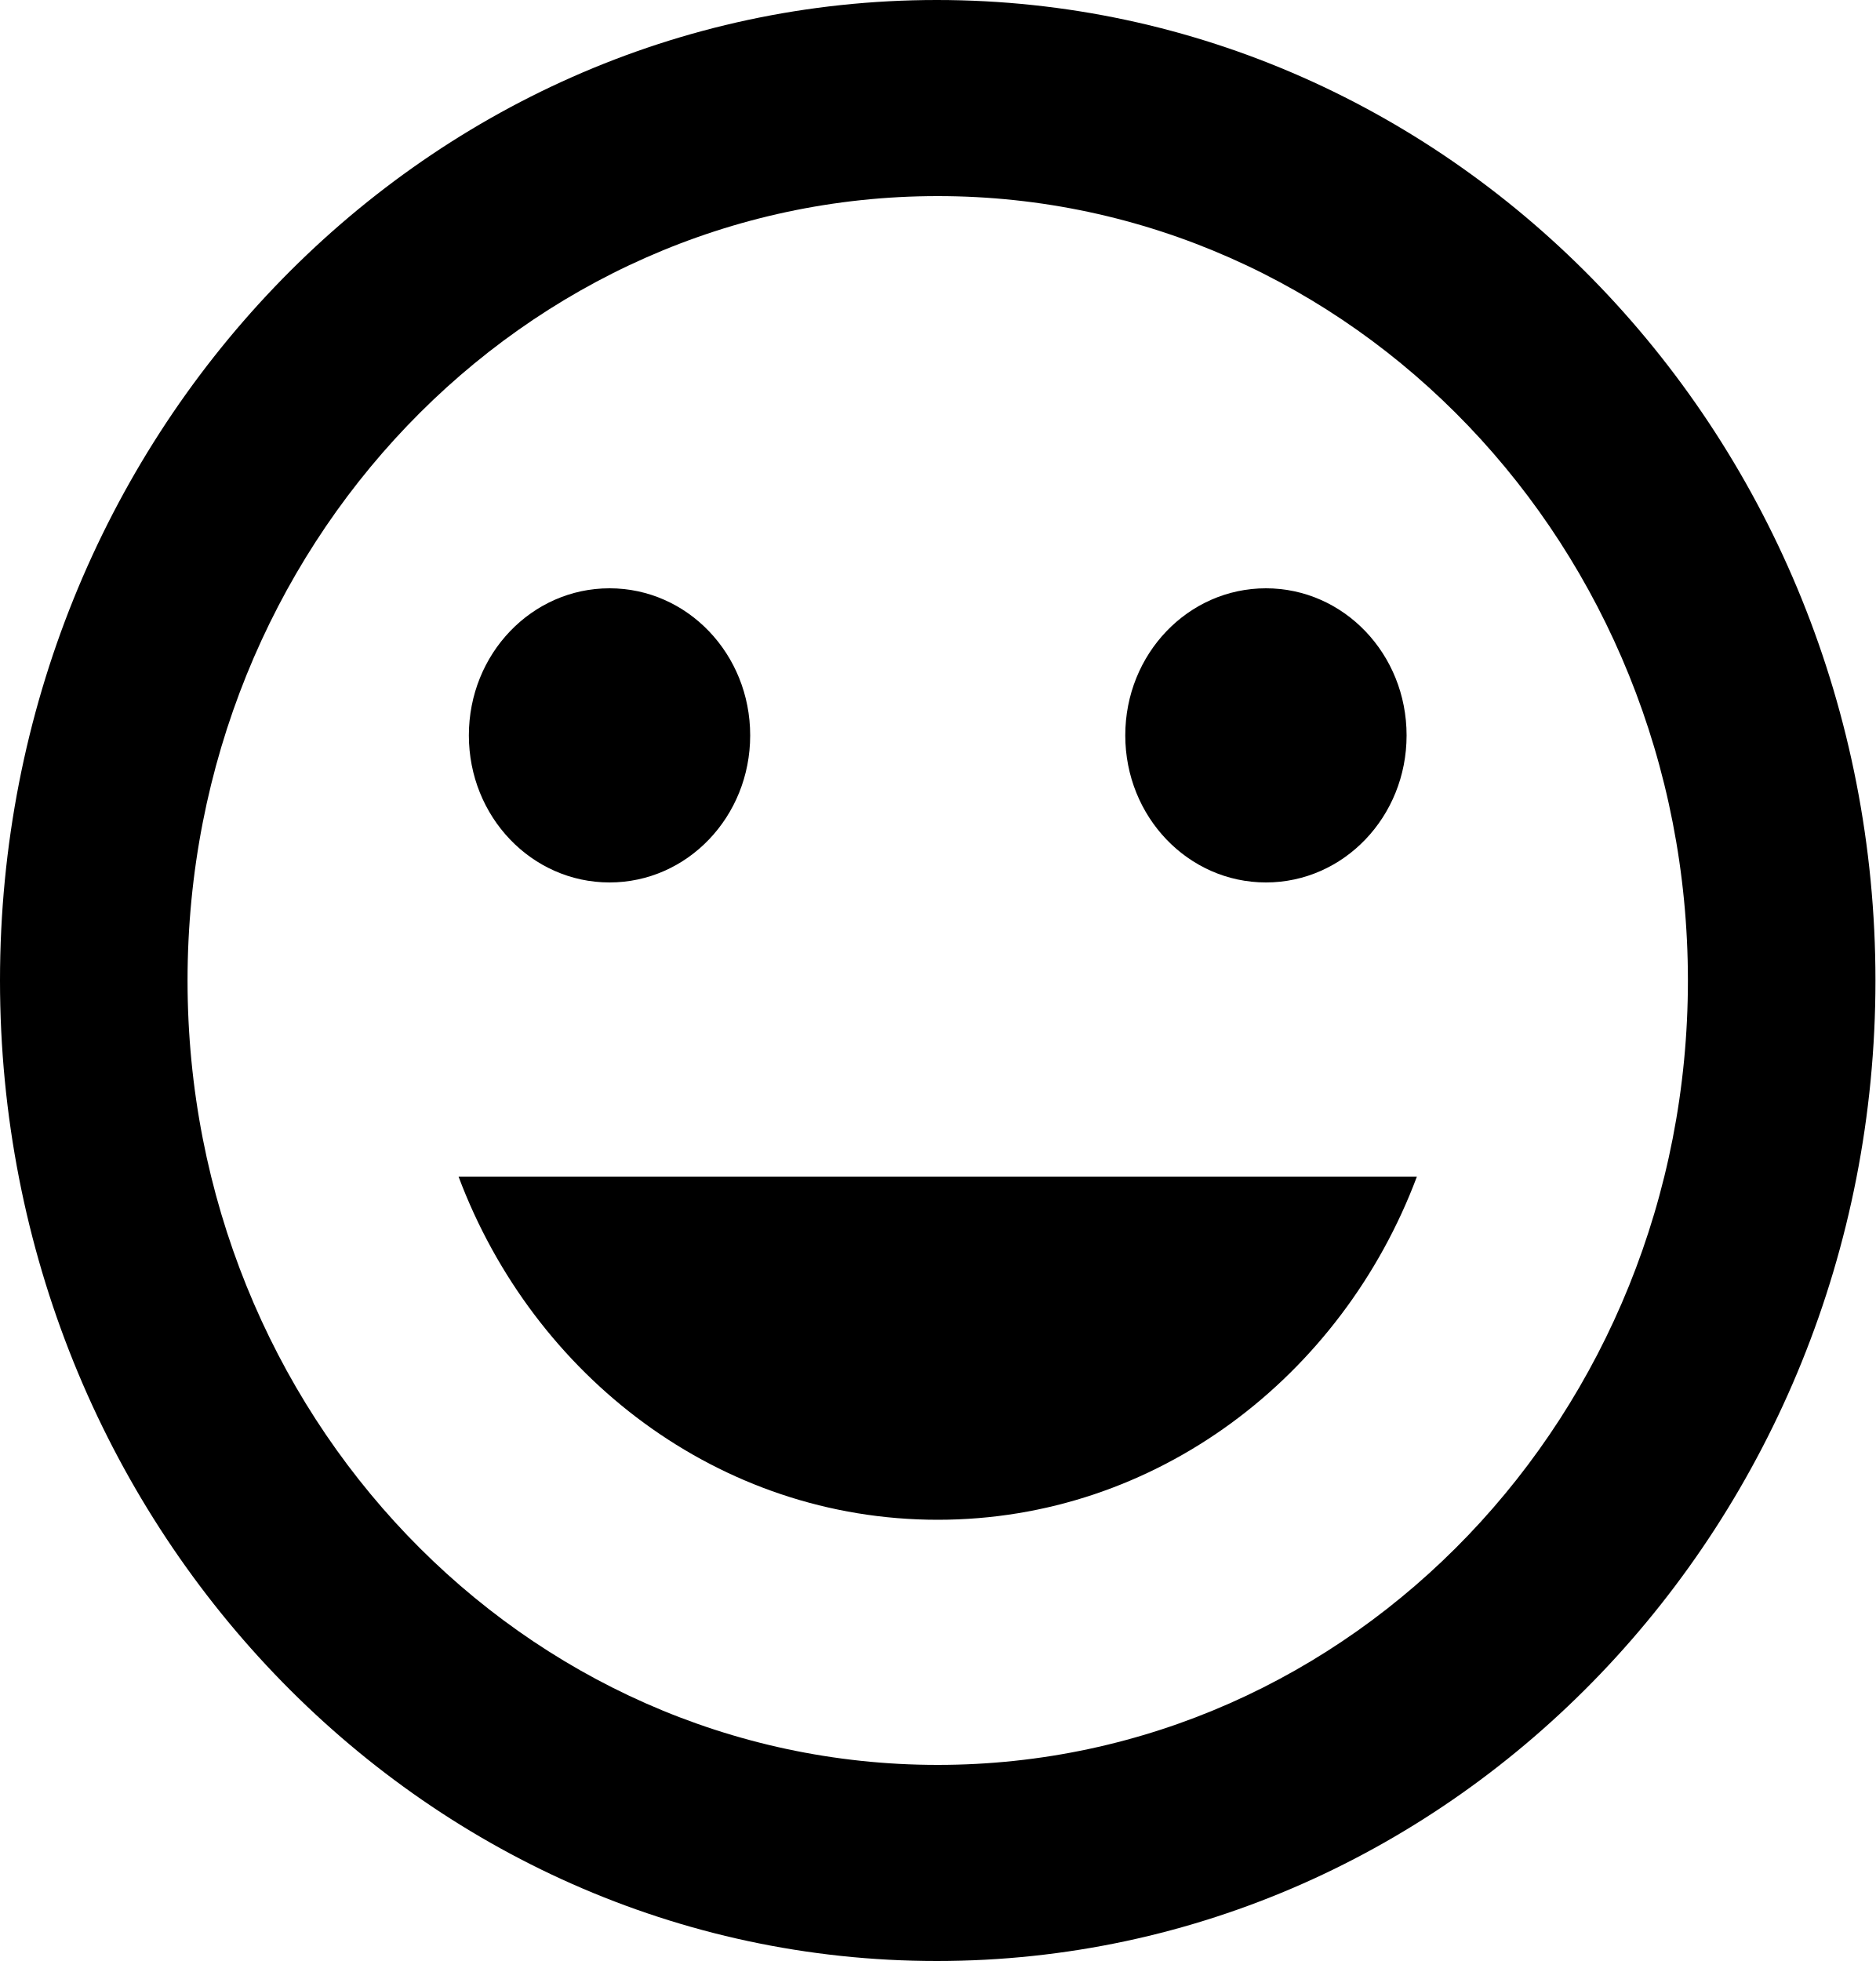
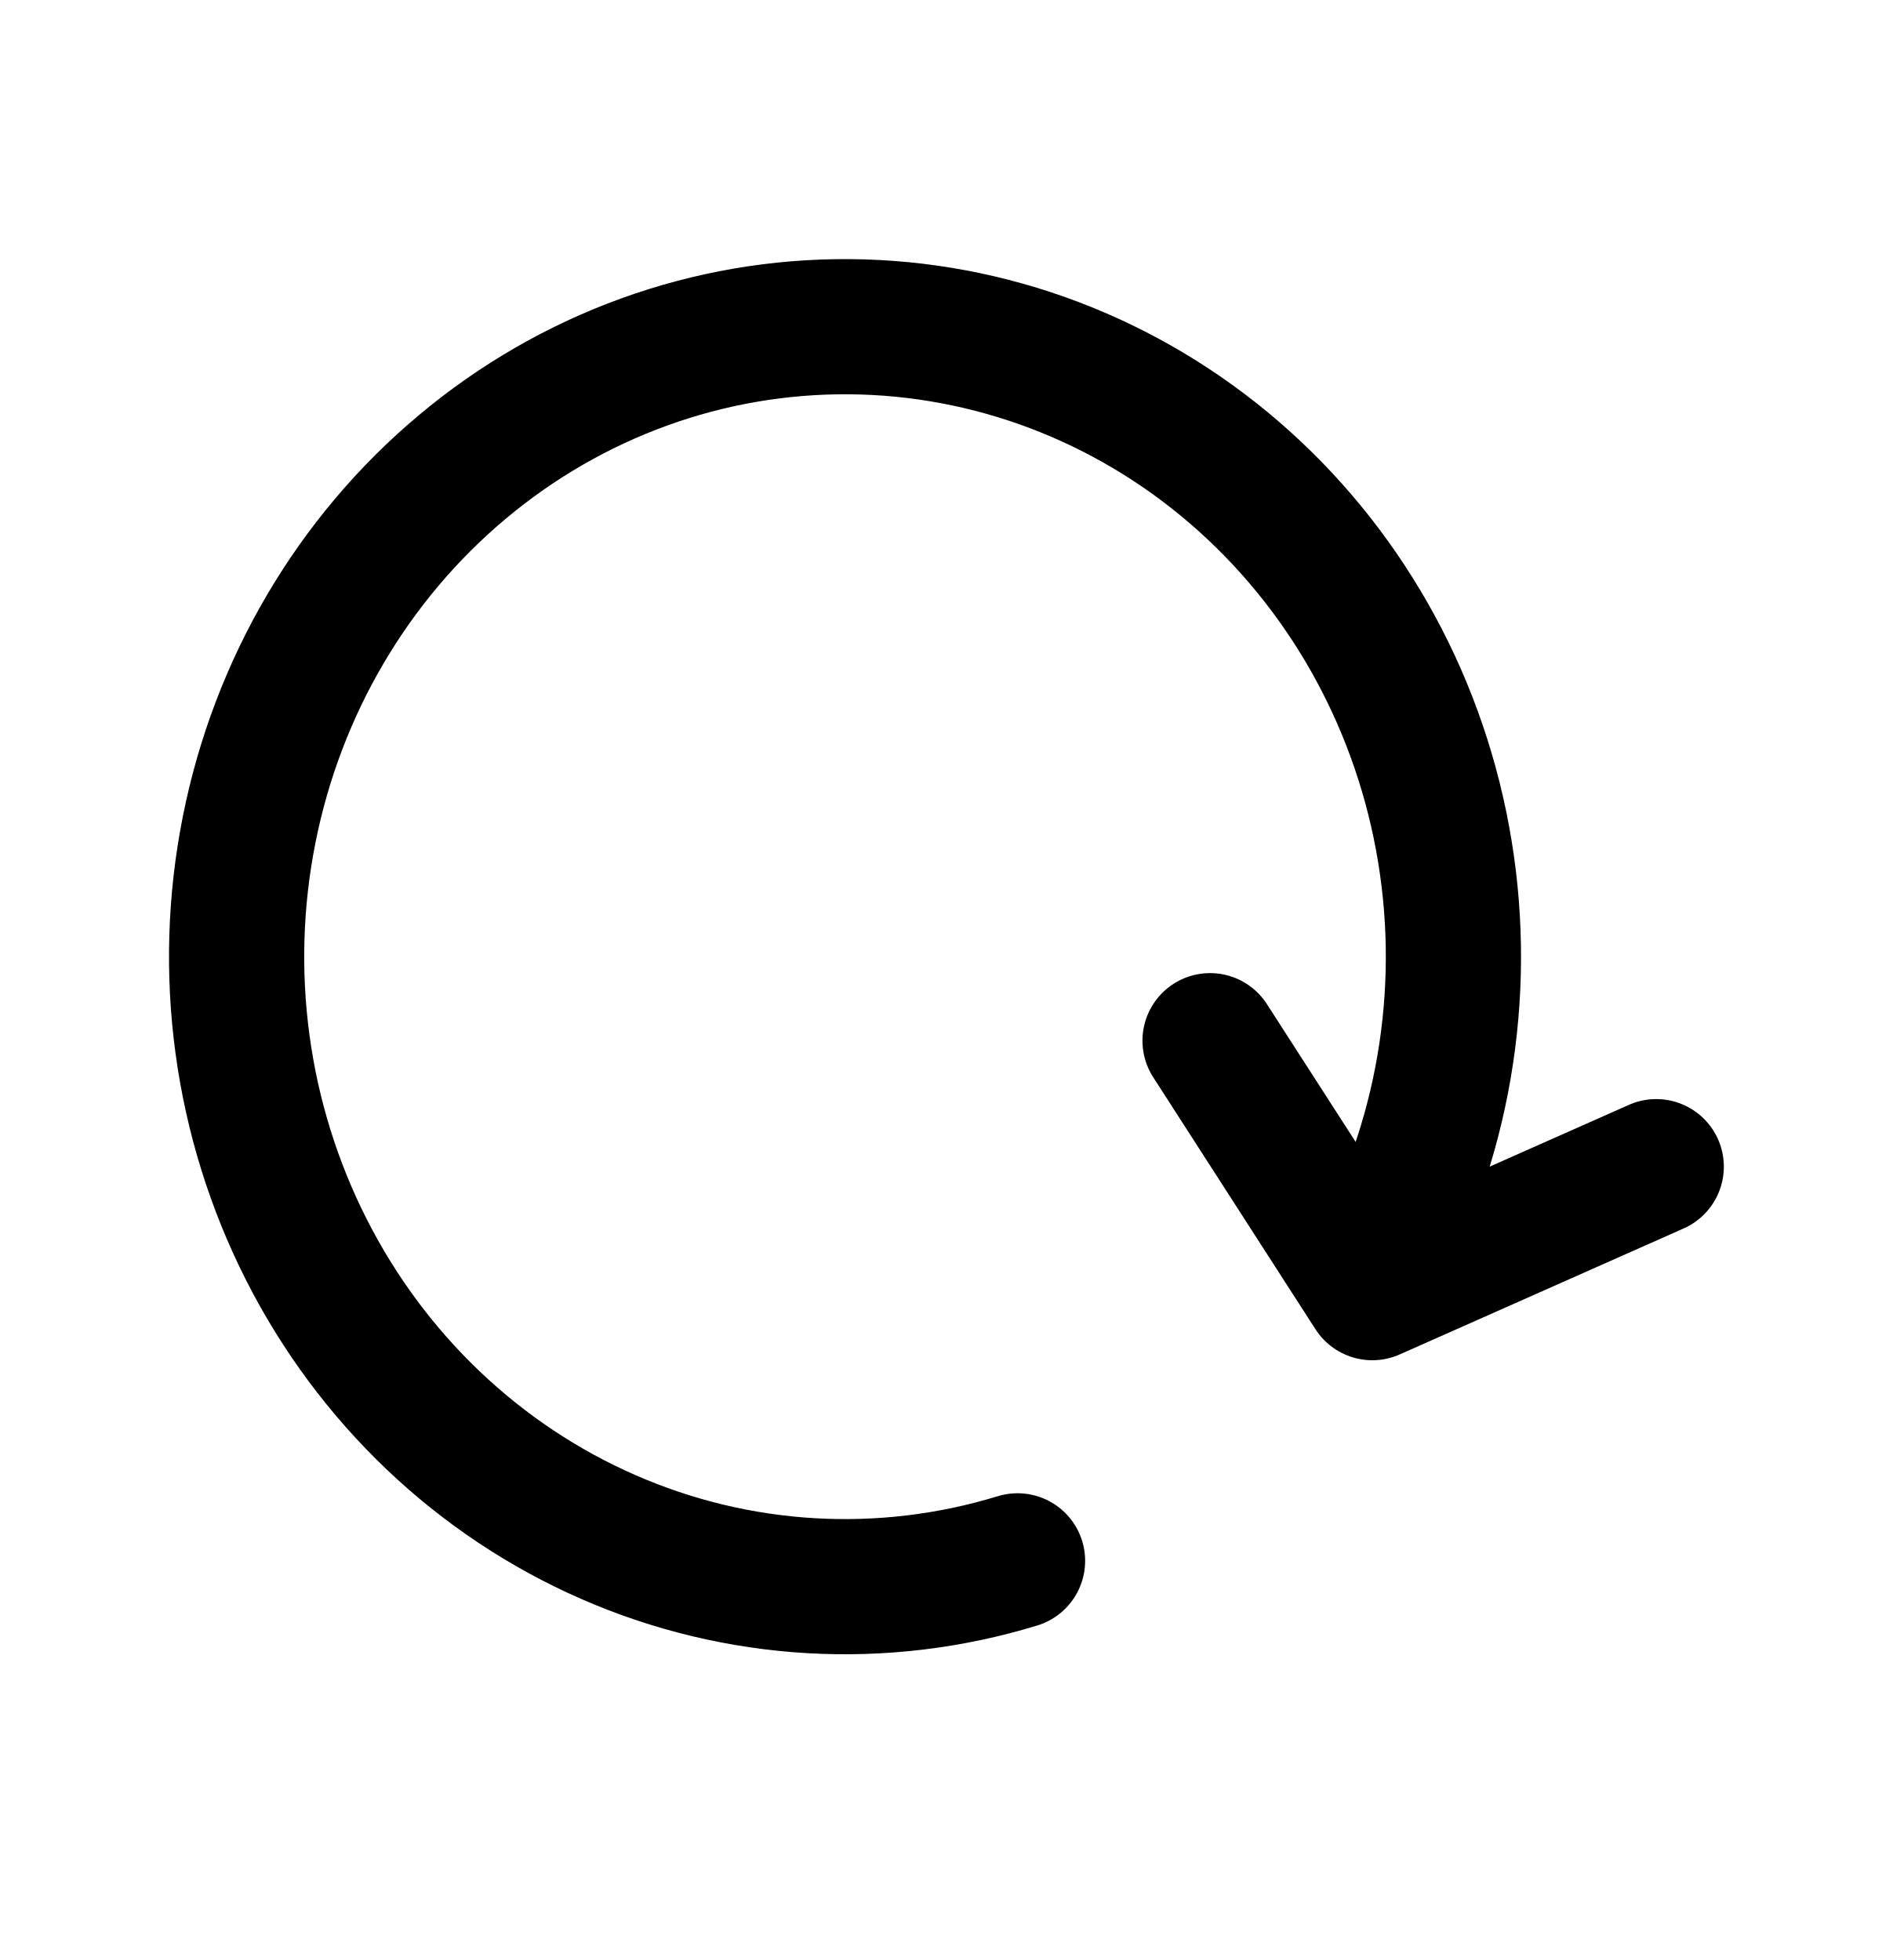
- <svg xmlns="http://www.w3.org/2000/svg" width="22" height="23" viewBox="0 0 22 23" fill="none">
-   <path d="M10.989 0C4.917 0 0 5.152 0 11.5C0 17.848 4.917 23 10.989 23C17.072 23 22 17.848 22 11.5C22 5.152 17.072 0 10.989 0ZM11 20.7C6.138 20.7 2.2 16.583 2.2 11.5C2.2 6.417 6.138 2.3 11 2.3C15.862 2.3 19.8 6.417 19.8 11.5C19.8 16.583 15.862 20.7 11 20.7ZM14.85 10.35C15.763 10.35 16.5 9.579 16.5 8.625C16.5 7.67 15.763 6.9 14.85 6.9C13.937 6.9 13.2 7.67 13.2 8.625C13.2 9.579 13.937 10.35 14.85 10.35ZM7.15 10.35C8.063 10.35 8.8 9.579 8.8 8.625C8.8 7.67 8.063 6.9 7.15 6.9C6.237 6.9 5.5 7.67 5.5 8.625C5.5 9.579 6.237 10.35 7.15 10.35ZM11 17.825C13.563 17.825 15.741 16.146 16.621 13.8H5.379C6.259 16.146 8.437 17.825 11 17.825Z" fill="black" />
+ <svg xmlns="http://www.w3.org/2000/svg" width="28" height="29" viewBox="0 0 28 29" fill="none">
+   <path d="M20.407 18.607C21.402 16.712 21.731 14.519 21.339 12.401C20.948 10.283 19.859 8.371 18.259 6.991C16.659 5.612 14.646 4.849 12.564 4.834C10.482 4.818 8.459 5.551 6.84 6.908C5.221 8.264 4.106 10.16 3.686 12.272C3.265 14.384 3.564 16.582 4.533 18.491C5.501 20.4 7.079 21.902 8.997 22.741C10.915 23.581 13.055 23.705 15.052 23.094" stroke="black" stroke-width="2" stroke-linecap="round" />
+   <path d="M17.9 15.398L20.3 19.126L24.5 17.262" stroke="black" stroke-width="2" stroke-linecap="round" stroke-linejoin="round" />
</svg>
